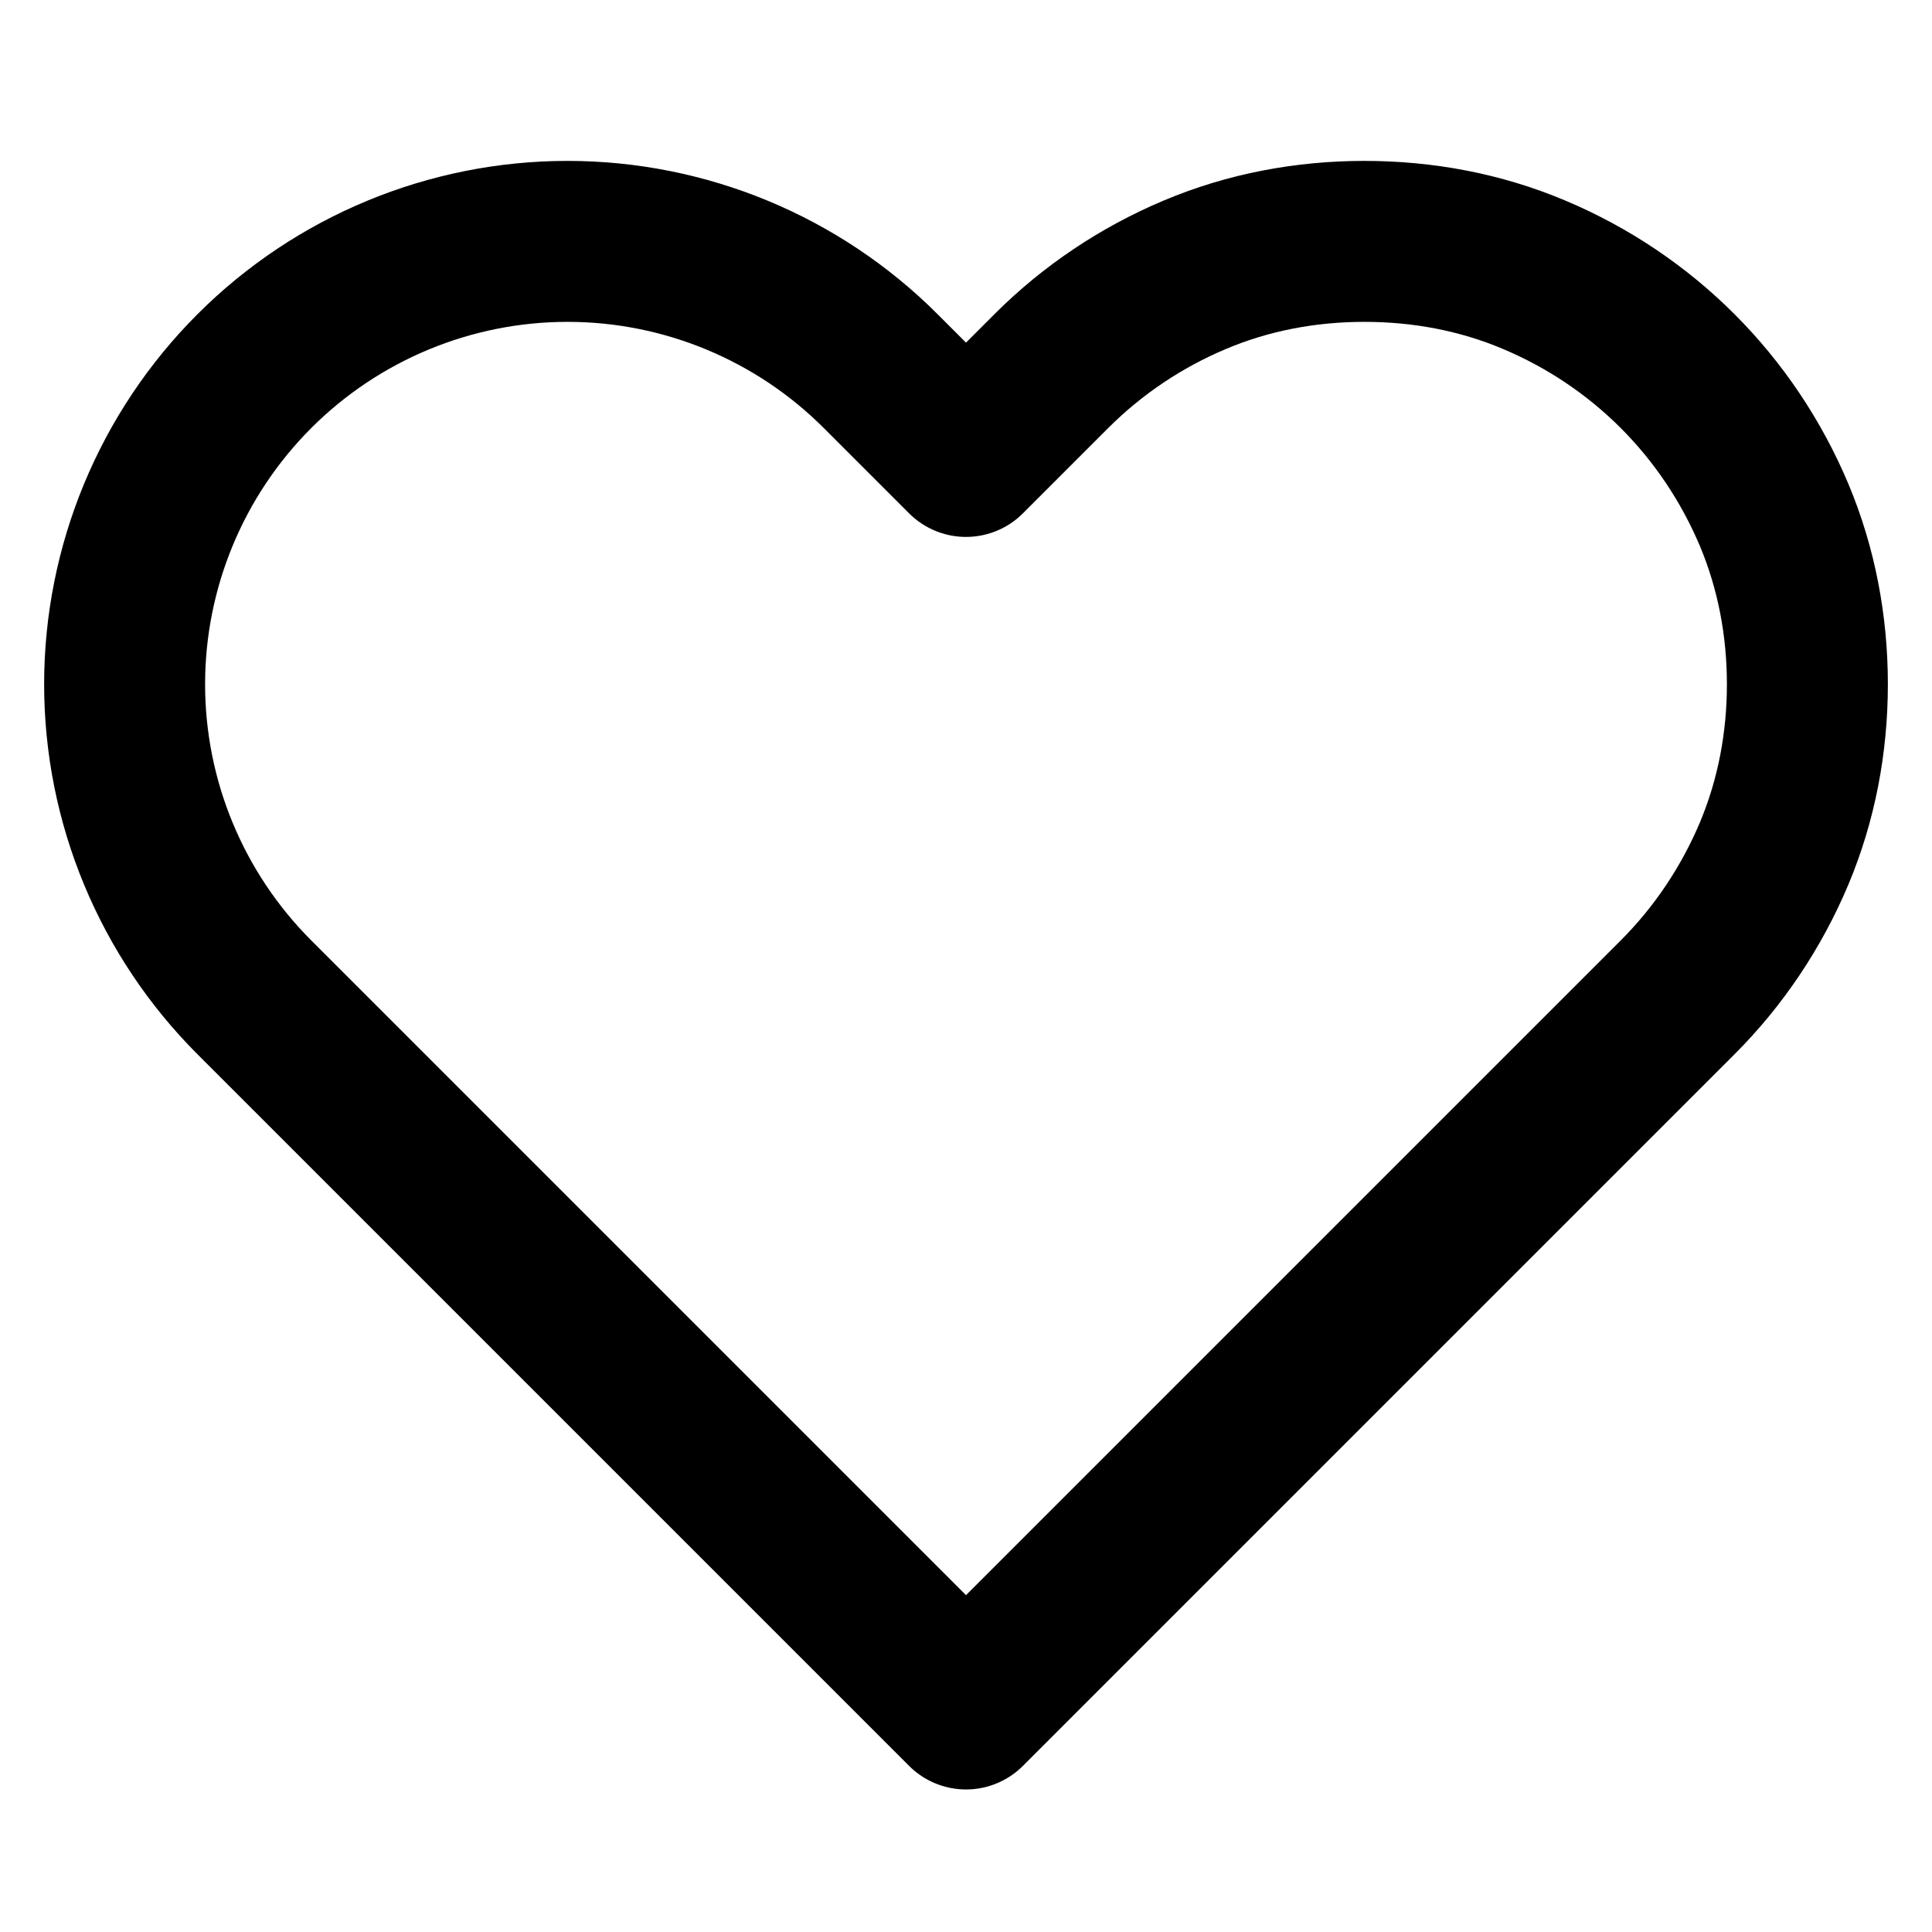
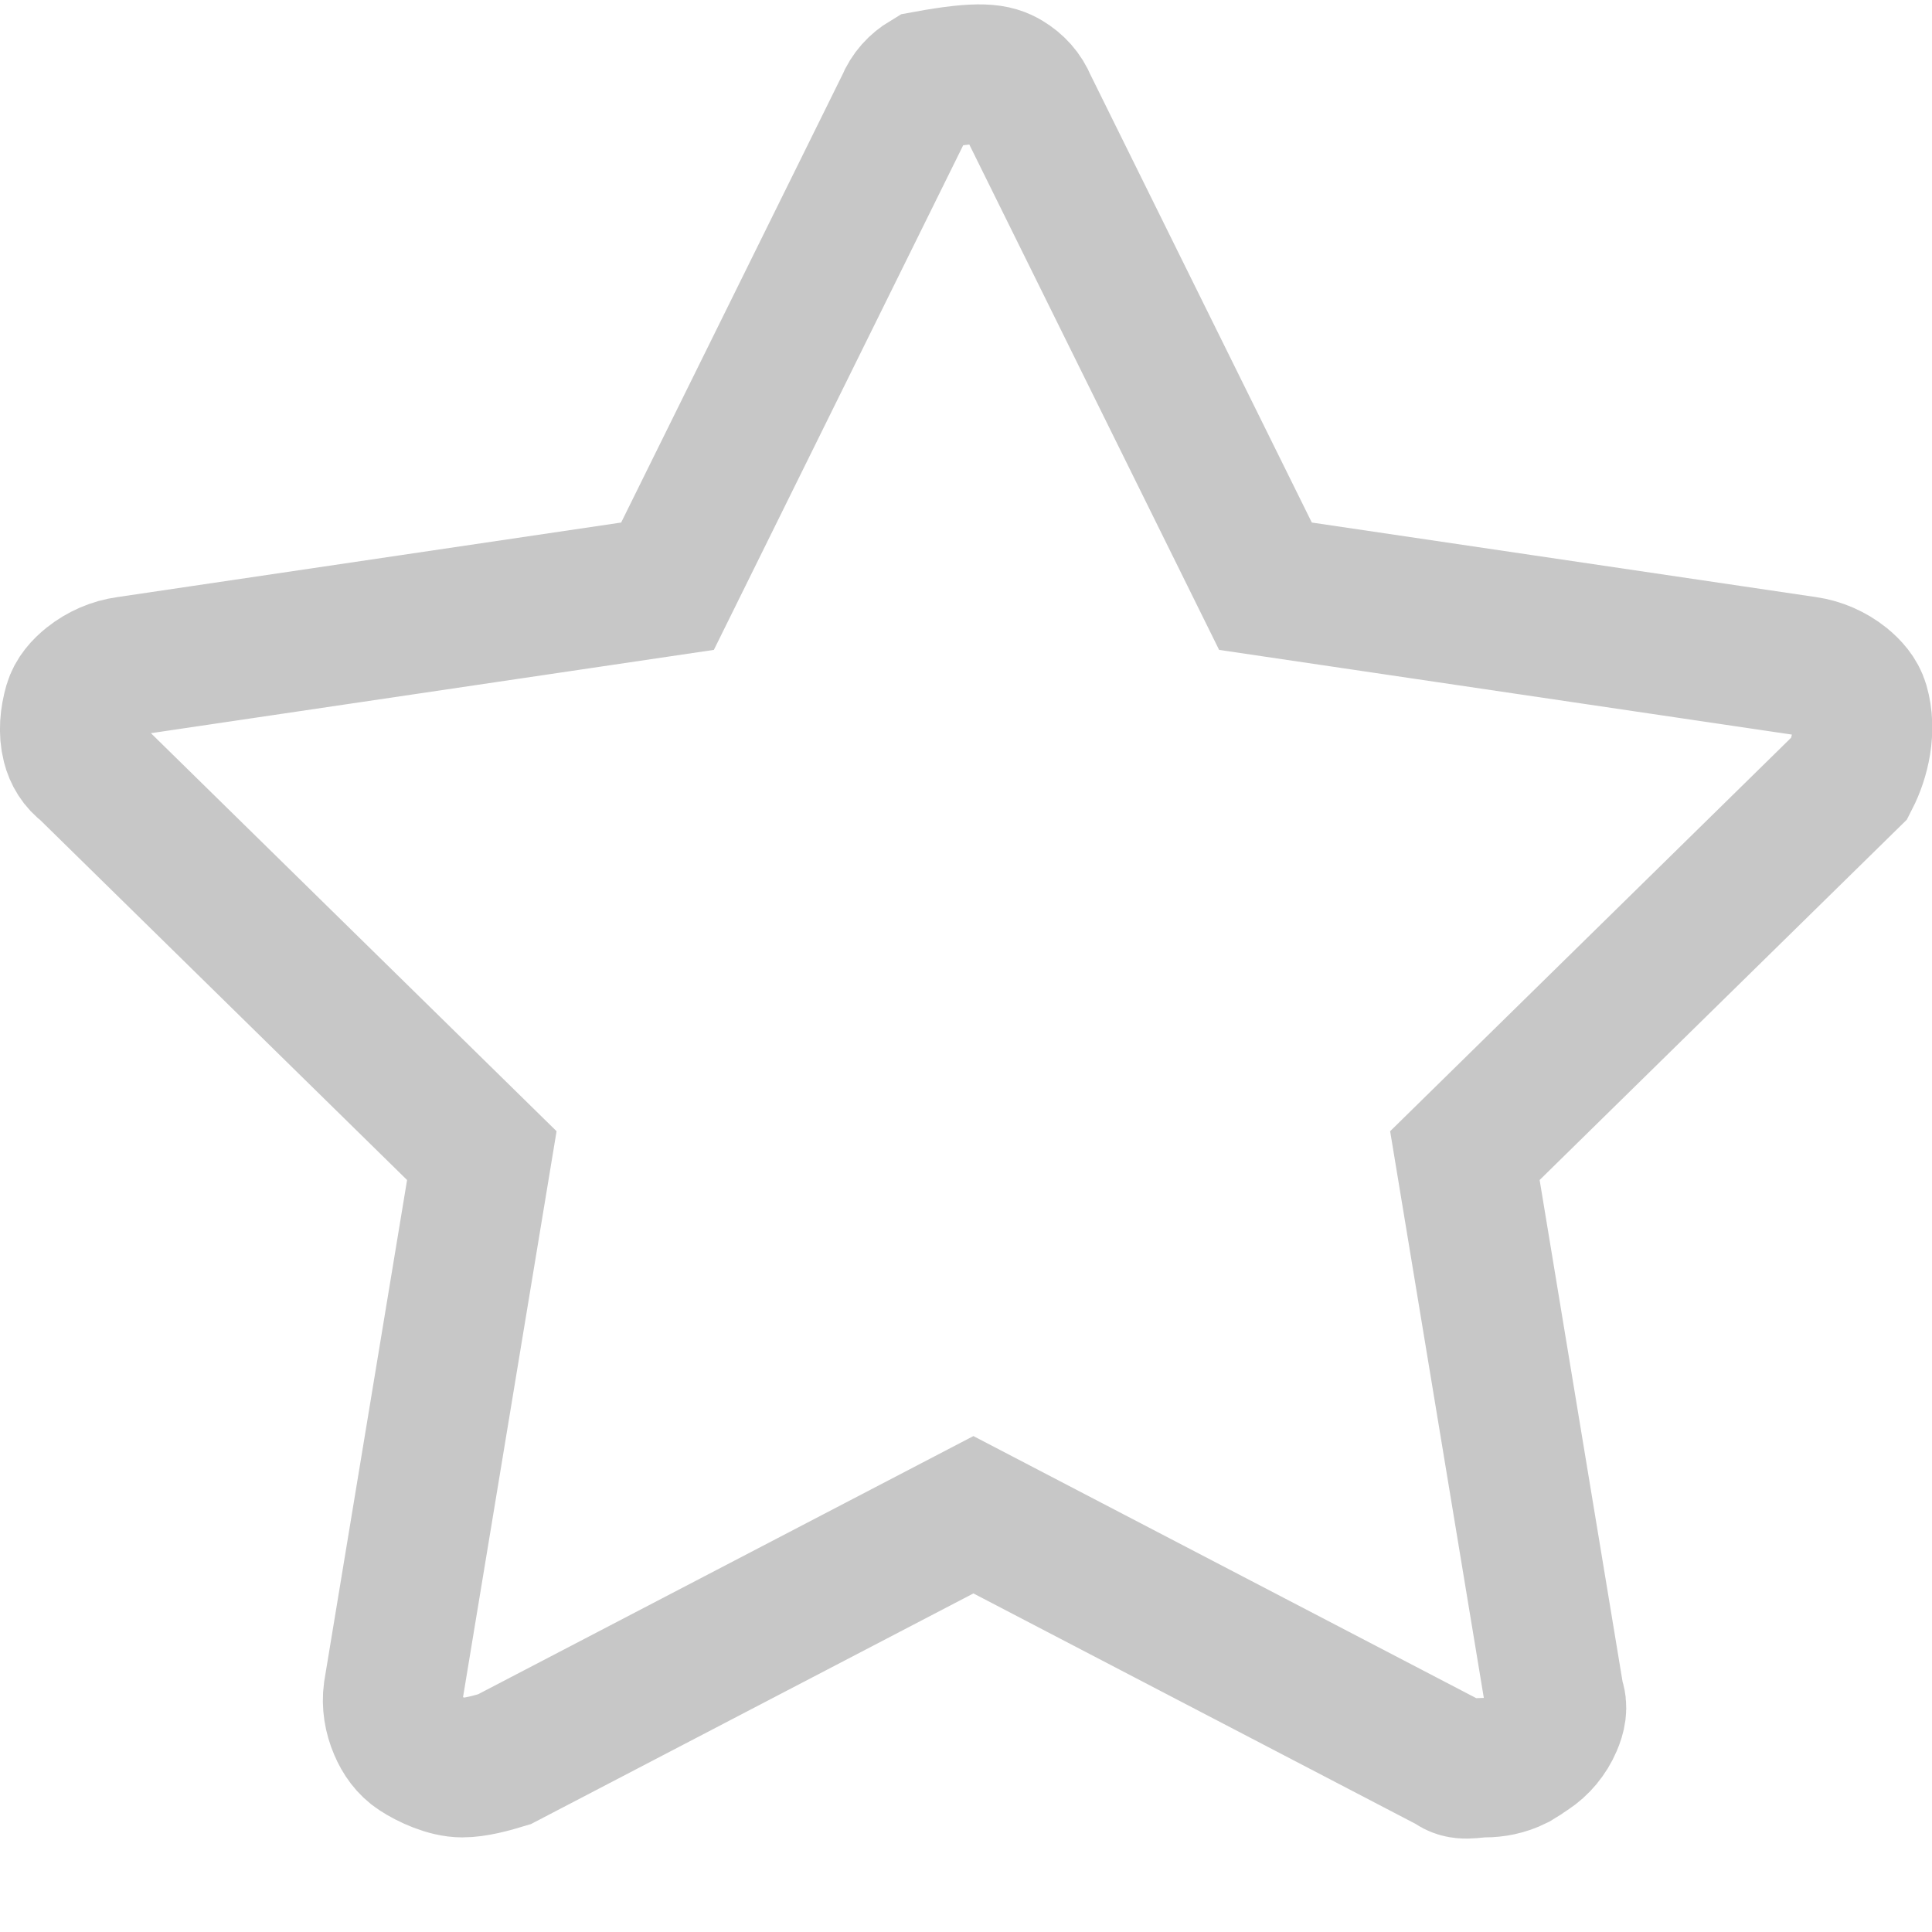
- <svg xmlns="http://www.w3.org/2000/svg" width="16" height="16" viewBox="0 0 16 16" fill="none">
-   <path d="M13.893 3.073C13.553 2.733 13.149 2.462 12.704 2.275C12.259 2.087 11.782 1.999 11.3 1.999C10.818 1.999 10.341 2.087 9.896 2.275C9.451 2.462 9.047 2.733 8.707 3.073L8 3.78L7.293 3.073C6.606 2.386 5.673 1.999 4.7 1.999C3.727 1.999 2.794 2.386 2.107 3.073C1.419 3.761 1.032 4.694 1.032 5.667C1.032 6.639 1.419 7.572 2.107 8.26L8 14.153L13.893 8.26C14.234 7.919 14.504 7.515 14.692 7.07C14.879 6.625 14.968 6.148 14.968 5.667C14.968 5.185 14.879 4.708 14.692 4.263C14.504 3.818 14.234 3.414 13.893 3.073V3.073Z" stroke="currentColor" stroke-width="1.333" stroke-linecap="round" stroke-linejoin="round" />
+ <svg xmlns="http://www.w3.org/2000/svg" width="18px" height="18px" viewBox="0 0 18 18" version="1.1">
+   <g id="页面-1" stroke="none" stroke-width="1" fill="none" fill-rule="evenodd">
+     <g id="主页黑色" transform="translate(-25, -340)" fill-rule="nonzero" stroke="#C7C7C7" stroke-width="1.3">
+       <g id="编组-3备份-5" transform="translate(15, 330)">
+         <g id="编组" transform="translate(10, 10.00658)">
+           <g id="编组备份" transform="translate(0, -0)">
+             <path d="M8.63,0.744 C9.141,0.65 9.271,0.68 9.378,0.744 C9.463,0.795 9.532,0.869 9.571,0.966 L11.79,5.455 L16.828,6.2 C16.949,6.217 17.07,6.27 17.168,6.348 C17.237,6.404 17.299,6.473 17.324,6.559 C17.392,6.794 17.33,7.055 17.235,7.24 L13.648,10.76 L14.484,15.817 C14.518,15.895 14.497,15.978 14.465,16.052 C14.42,16.158 14.342,16.253 14.246,16.315 C14.242,16.318 14.237,16.322 14.232,16.325 C14.227,16.328 14.222,16.332 14.217,16.336 L14.12,16.396 C14.023,16.444 13.927,16.462 13.83,16.462 C13.716,16.462 13.616,16.503 13.526,16.429 L9.069,14.106 L4.699,16.384 C4.575,16.422 4.424,16.462 4.307,16.462 C4.166,16.462 3.995,16.383 3.891,16.315 C3.808,16.261 3.75,16.178 3.712,16.088 C3.667,15.984 3.648,15.868 3.663,15.758 L4.489,10.76 L0.811,7.151 C0.733,7.094 0.688,7.017 0.667,6.934 C0.636,6.813 0.649,6.681 0.684,6.559 C0.709,6.473 0.771,6.404 0.841,6.348 C0.939,6.27 1.059,6.217 1.185,6.2 L6.219,5.455 L8.437,0.966 C8.476,0.869 8.545,0.795 8.63,0.744 Z" id="路径" />
+           </g>
+         </g>
+       </g>
+     </g>
+   </g>
</svg>
